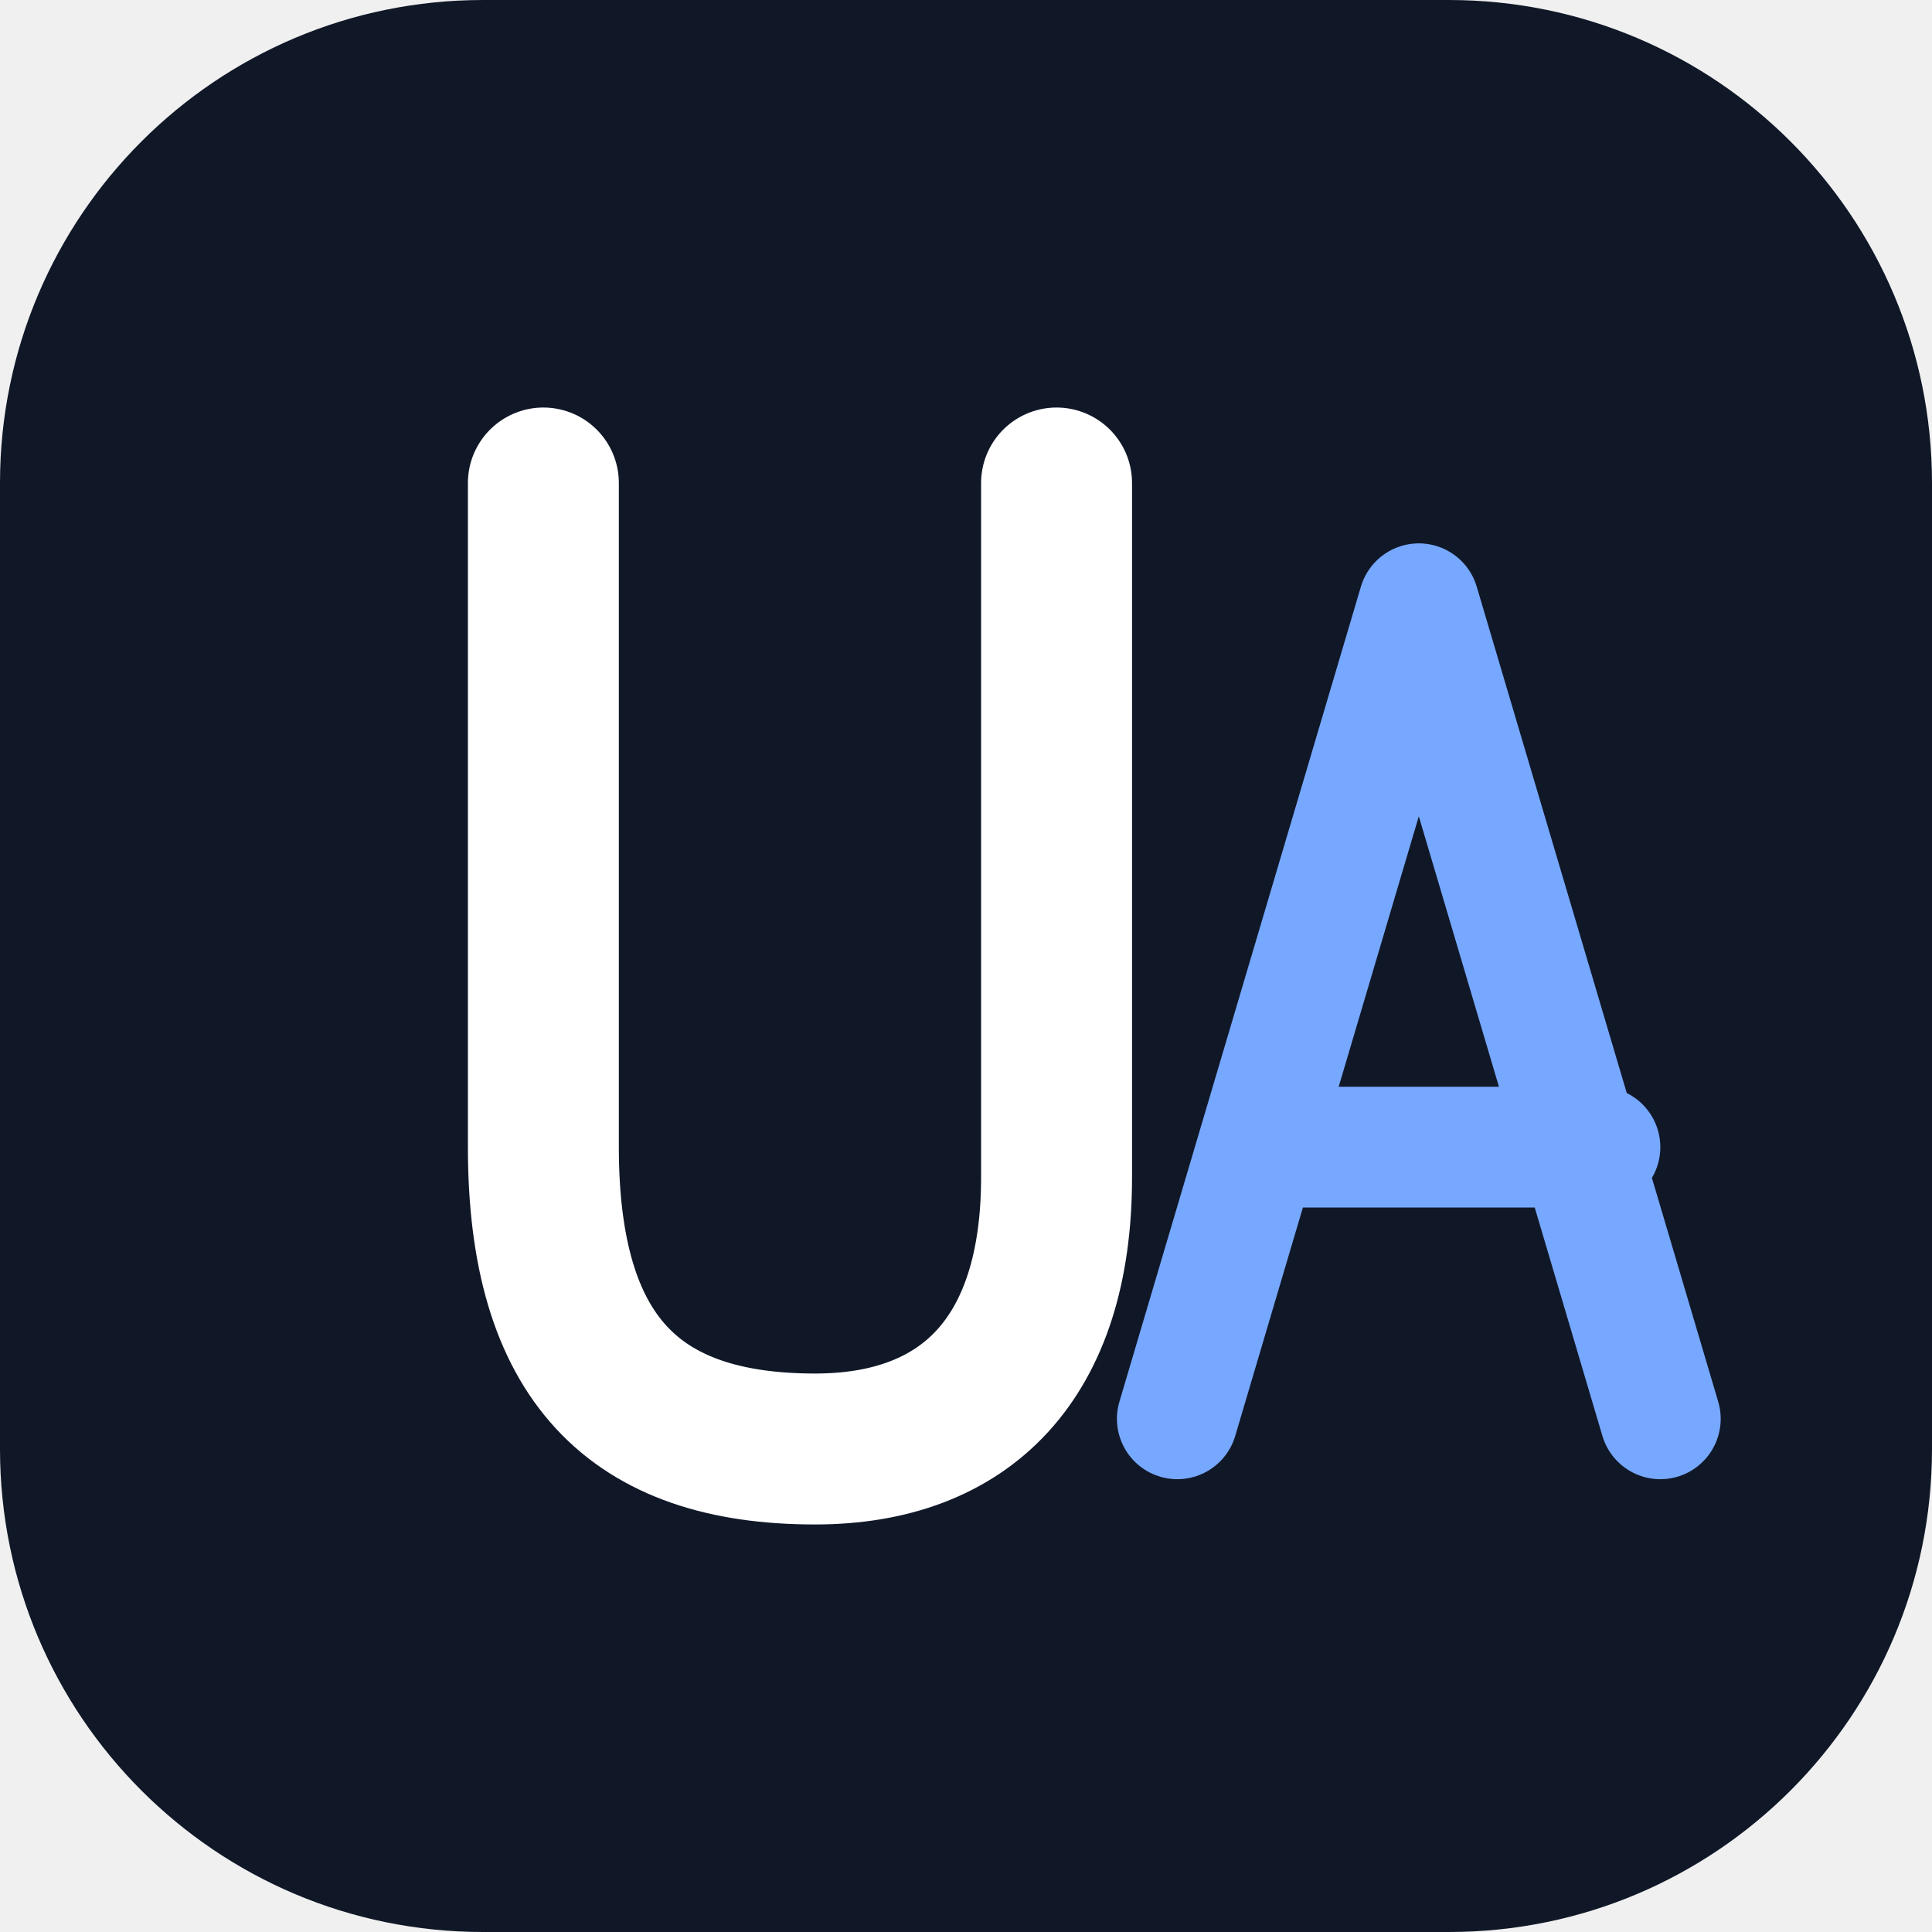
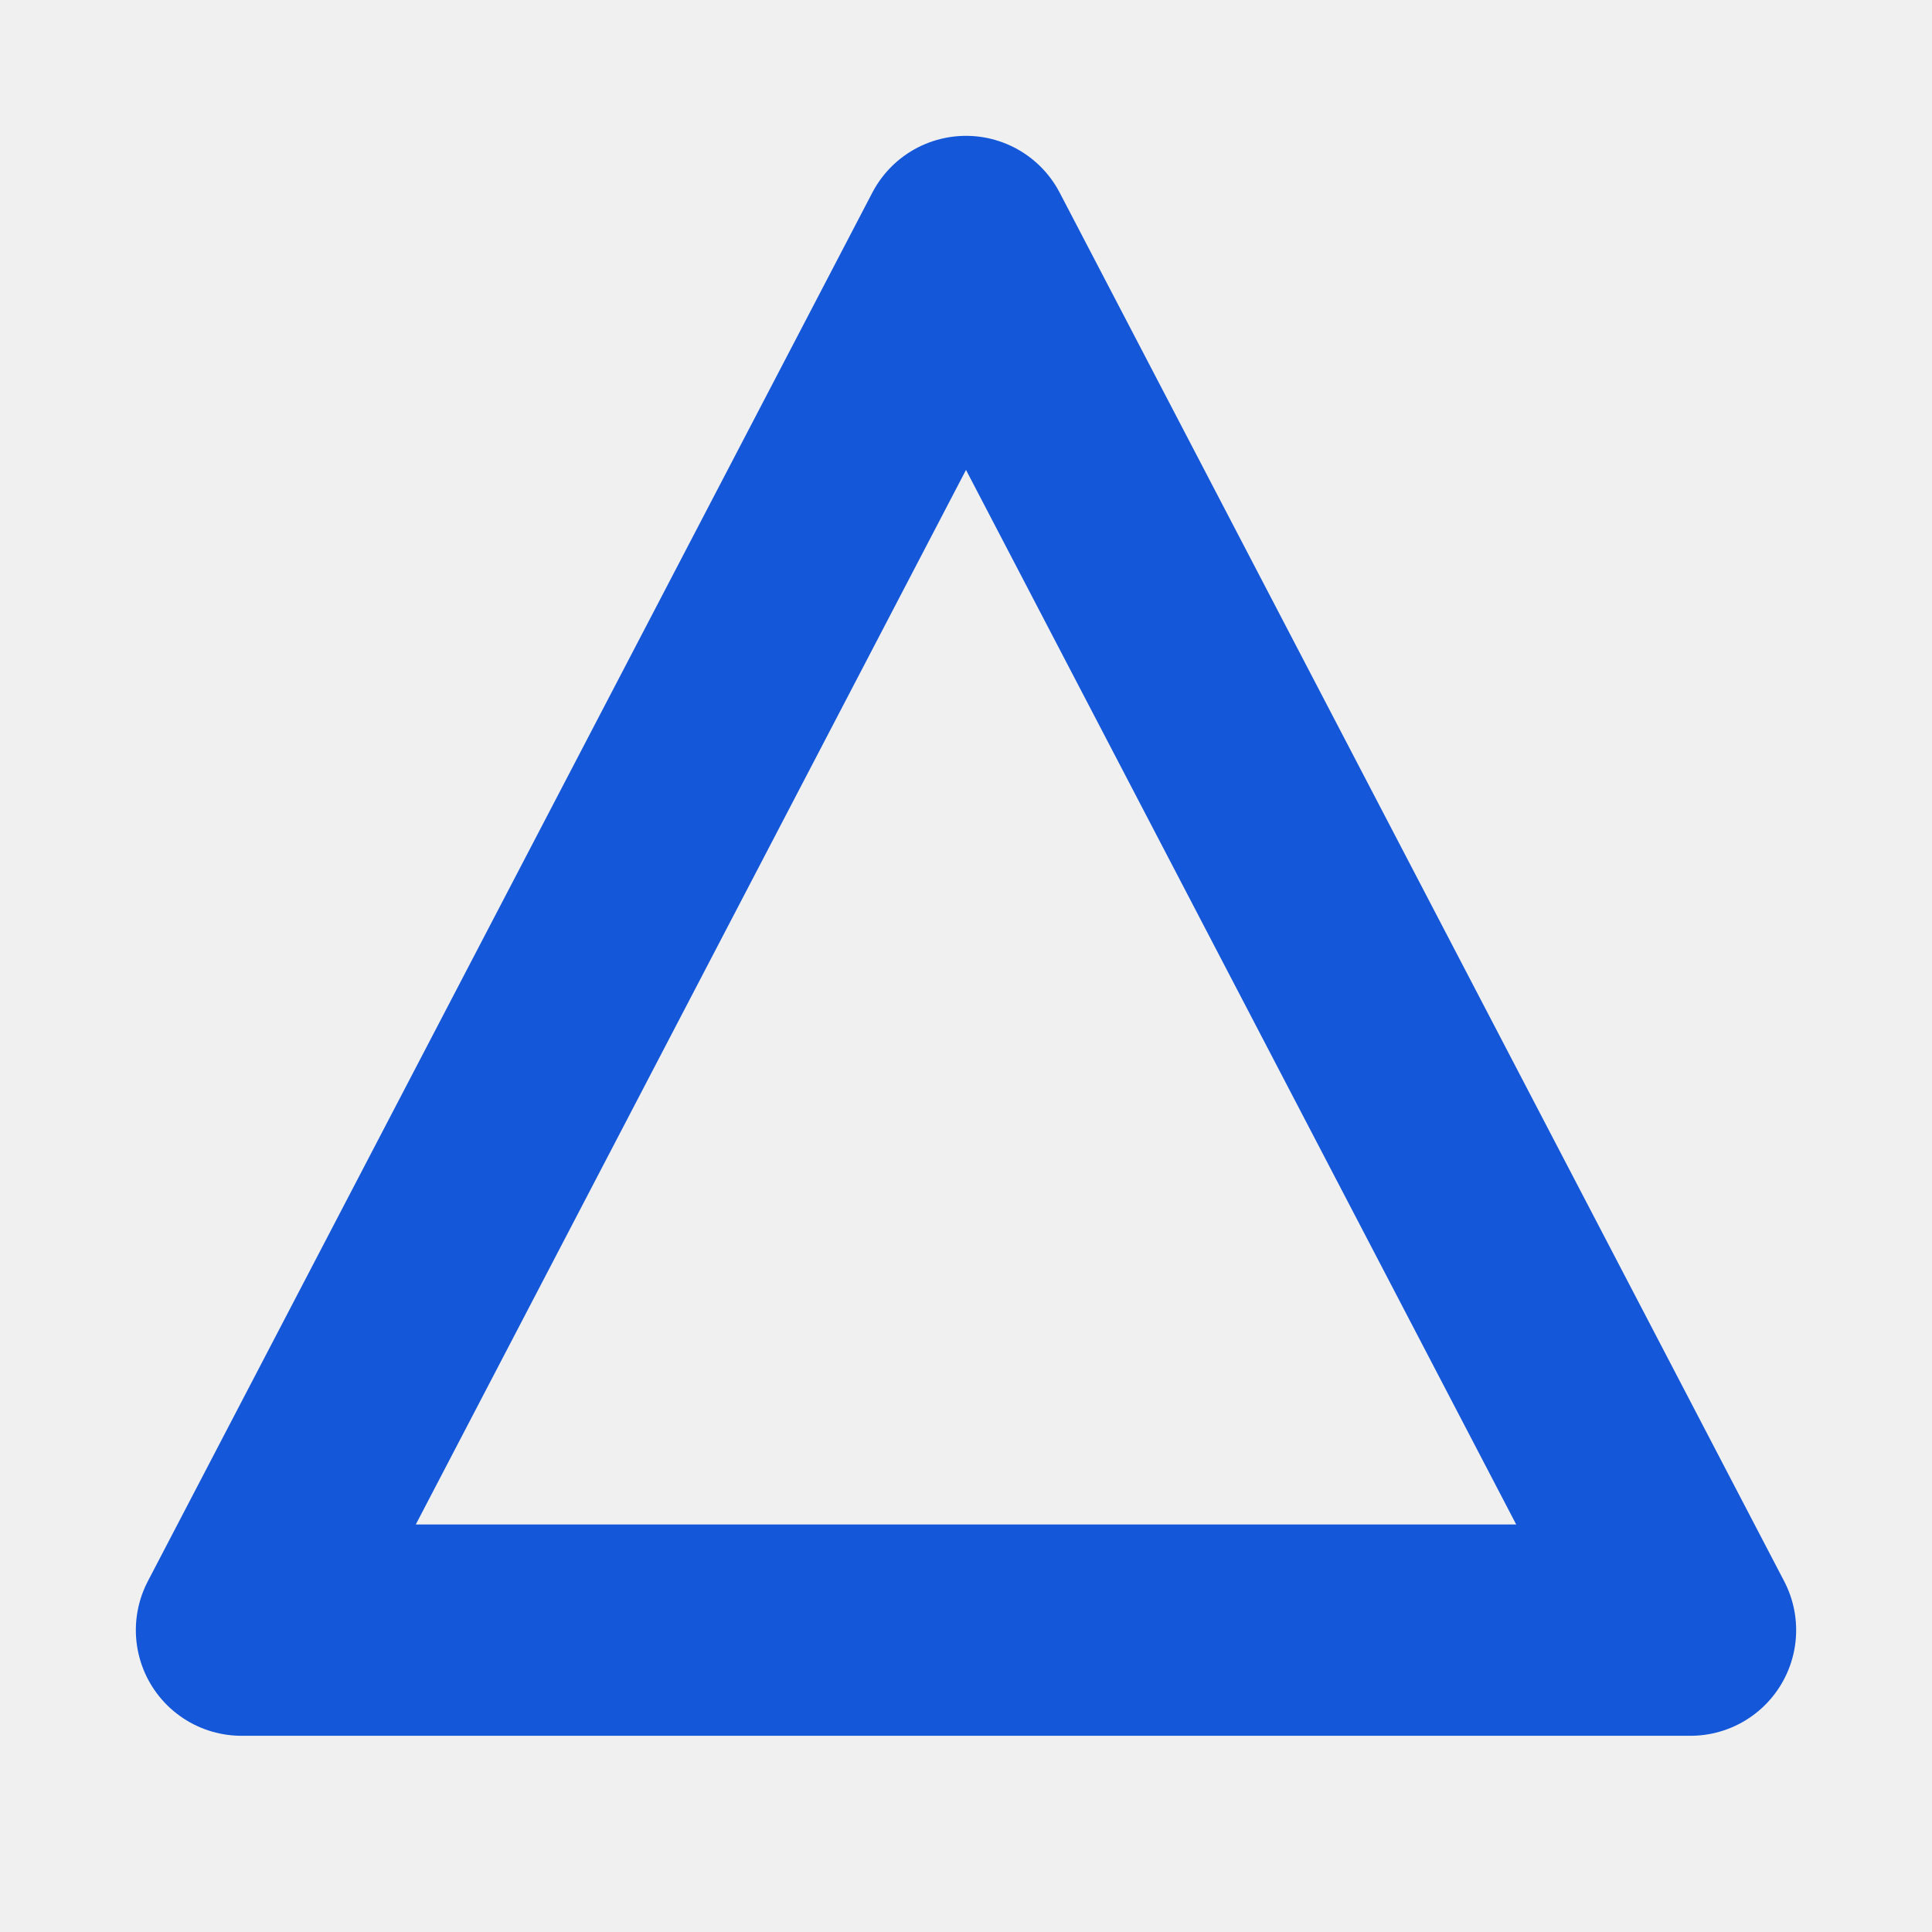
- <svg xmlns="http://www.w3.org/2000/svg" viewBox="0 0 64 64">
-   <rect width="64" height="64" rx="16" fill="#101828" />
-   <path d="M18 16v22c0 7 3 10 9 10 5 0 8-3 8-9V16" fill="none" stroke="#fff" stroke-width="5" stroke-linecap="round" />
-   <path d="m39 47 8-27 8 27M42 38h11" fill="none" stroke="#77a8ff" stroke-width="4" stroke-linecap="round" stroke-linejoin="round" />
+ <svg xmlns="http://www.w3.org/2000/svg" viewBox="0 0 64 64" role="img" aria-label="Delta">
+   <style>
+     path { fill: none; stroke: #1457d9; stroke-width: 7; stroke-linejoin: round; }
+     @media (prefers-color-scheme: dark) { path { stroke: #75a4ff; } }
+   </style>
+   <path d="M32 8 56 54H8Z" />
</svg>
